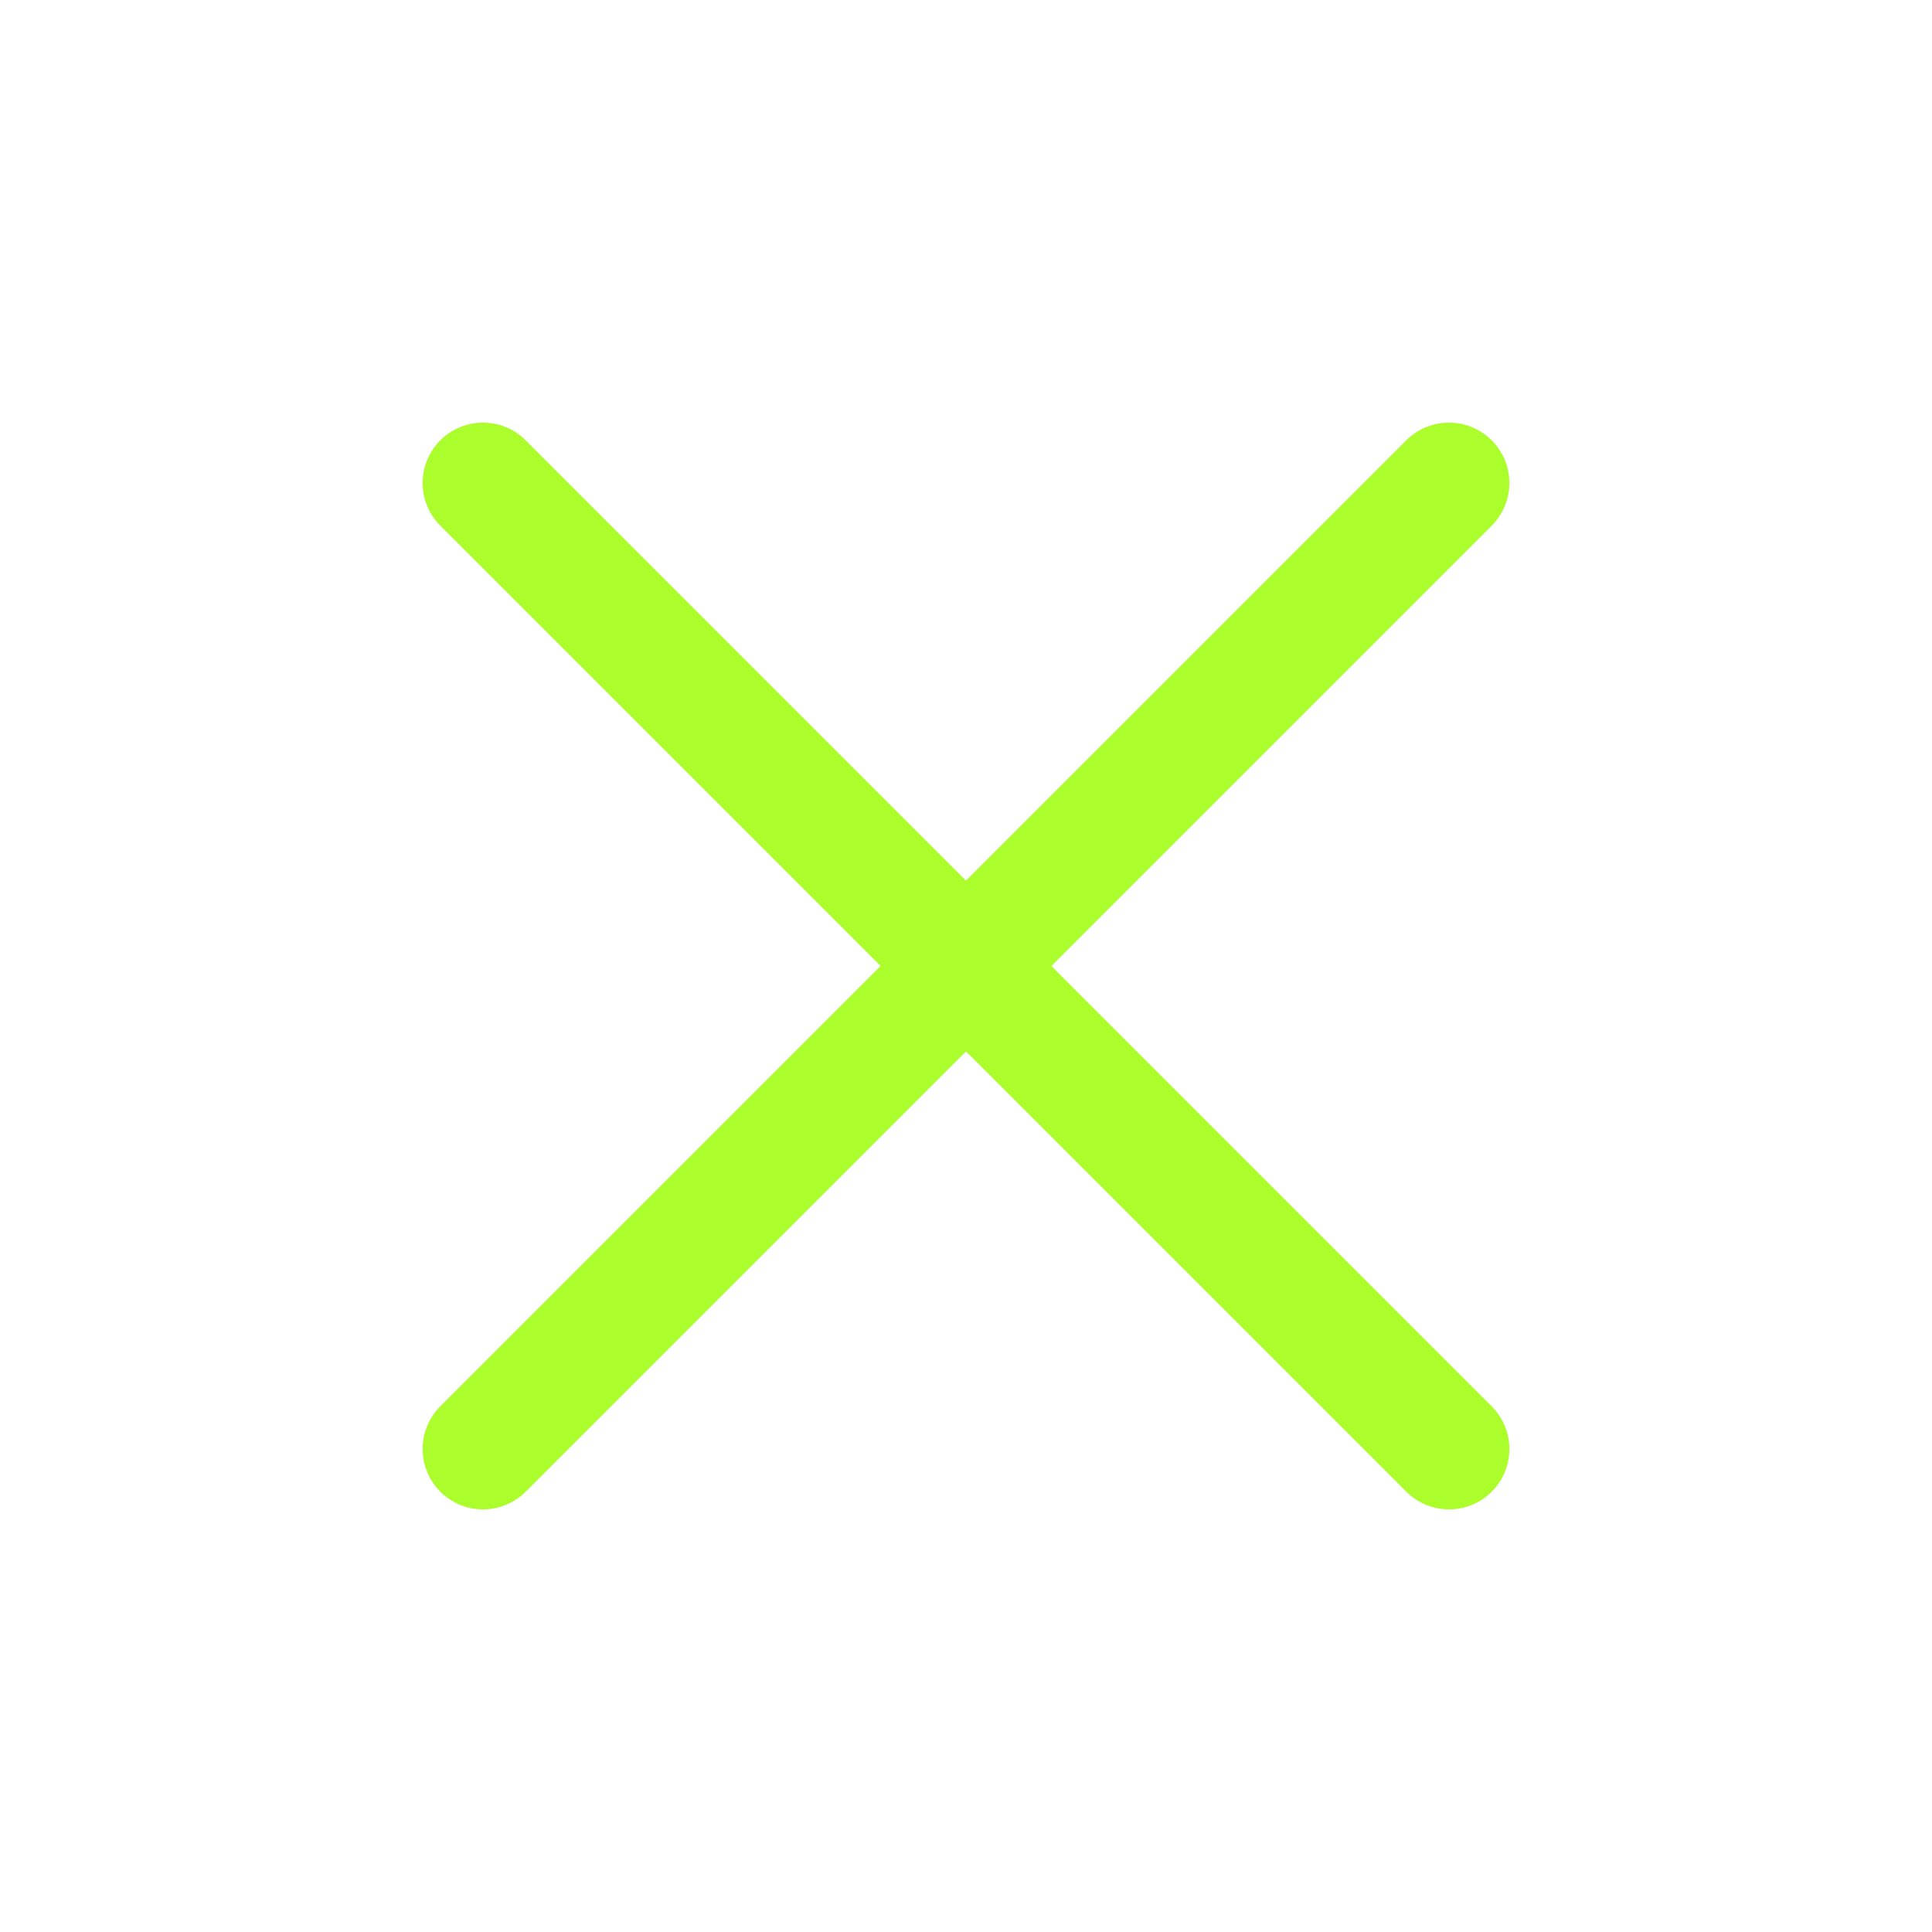
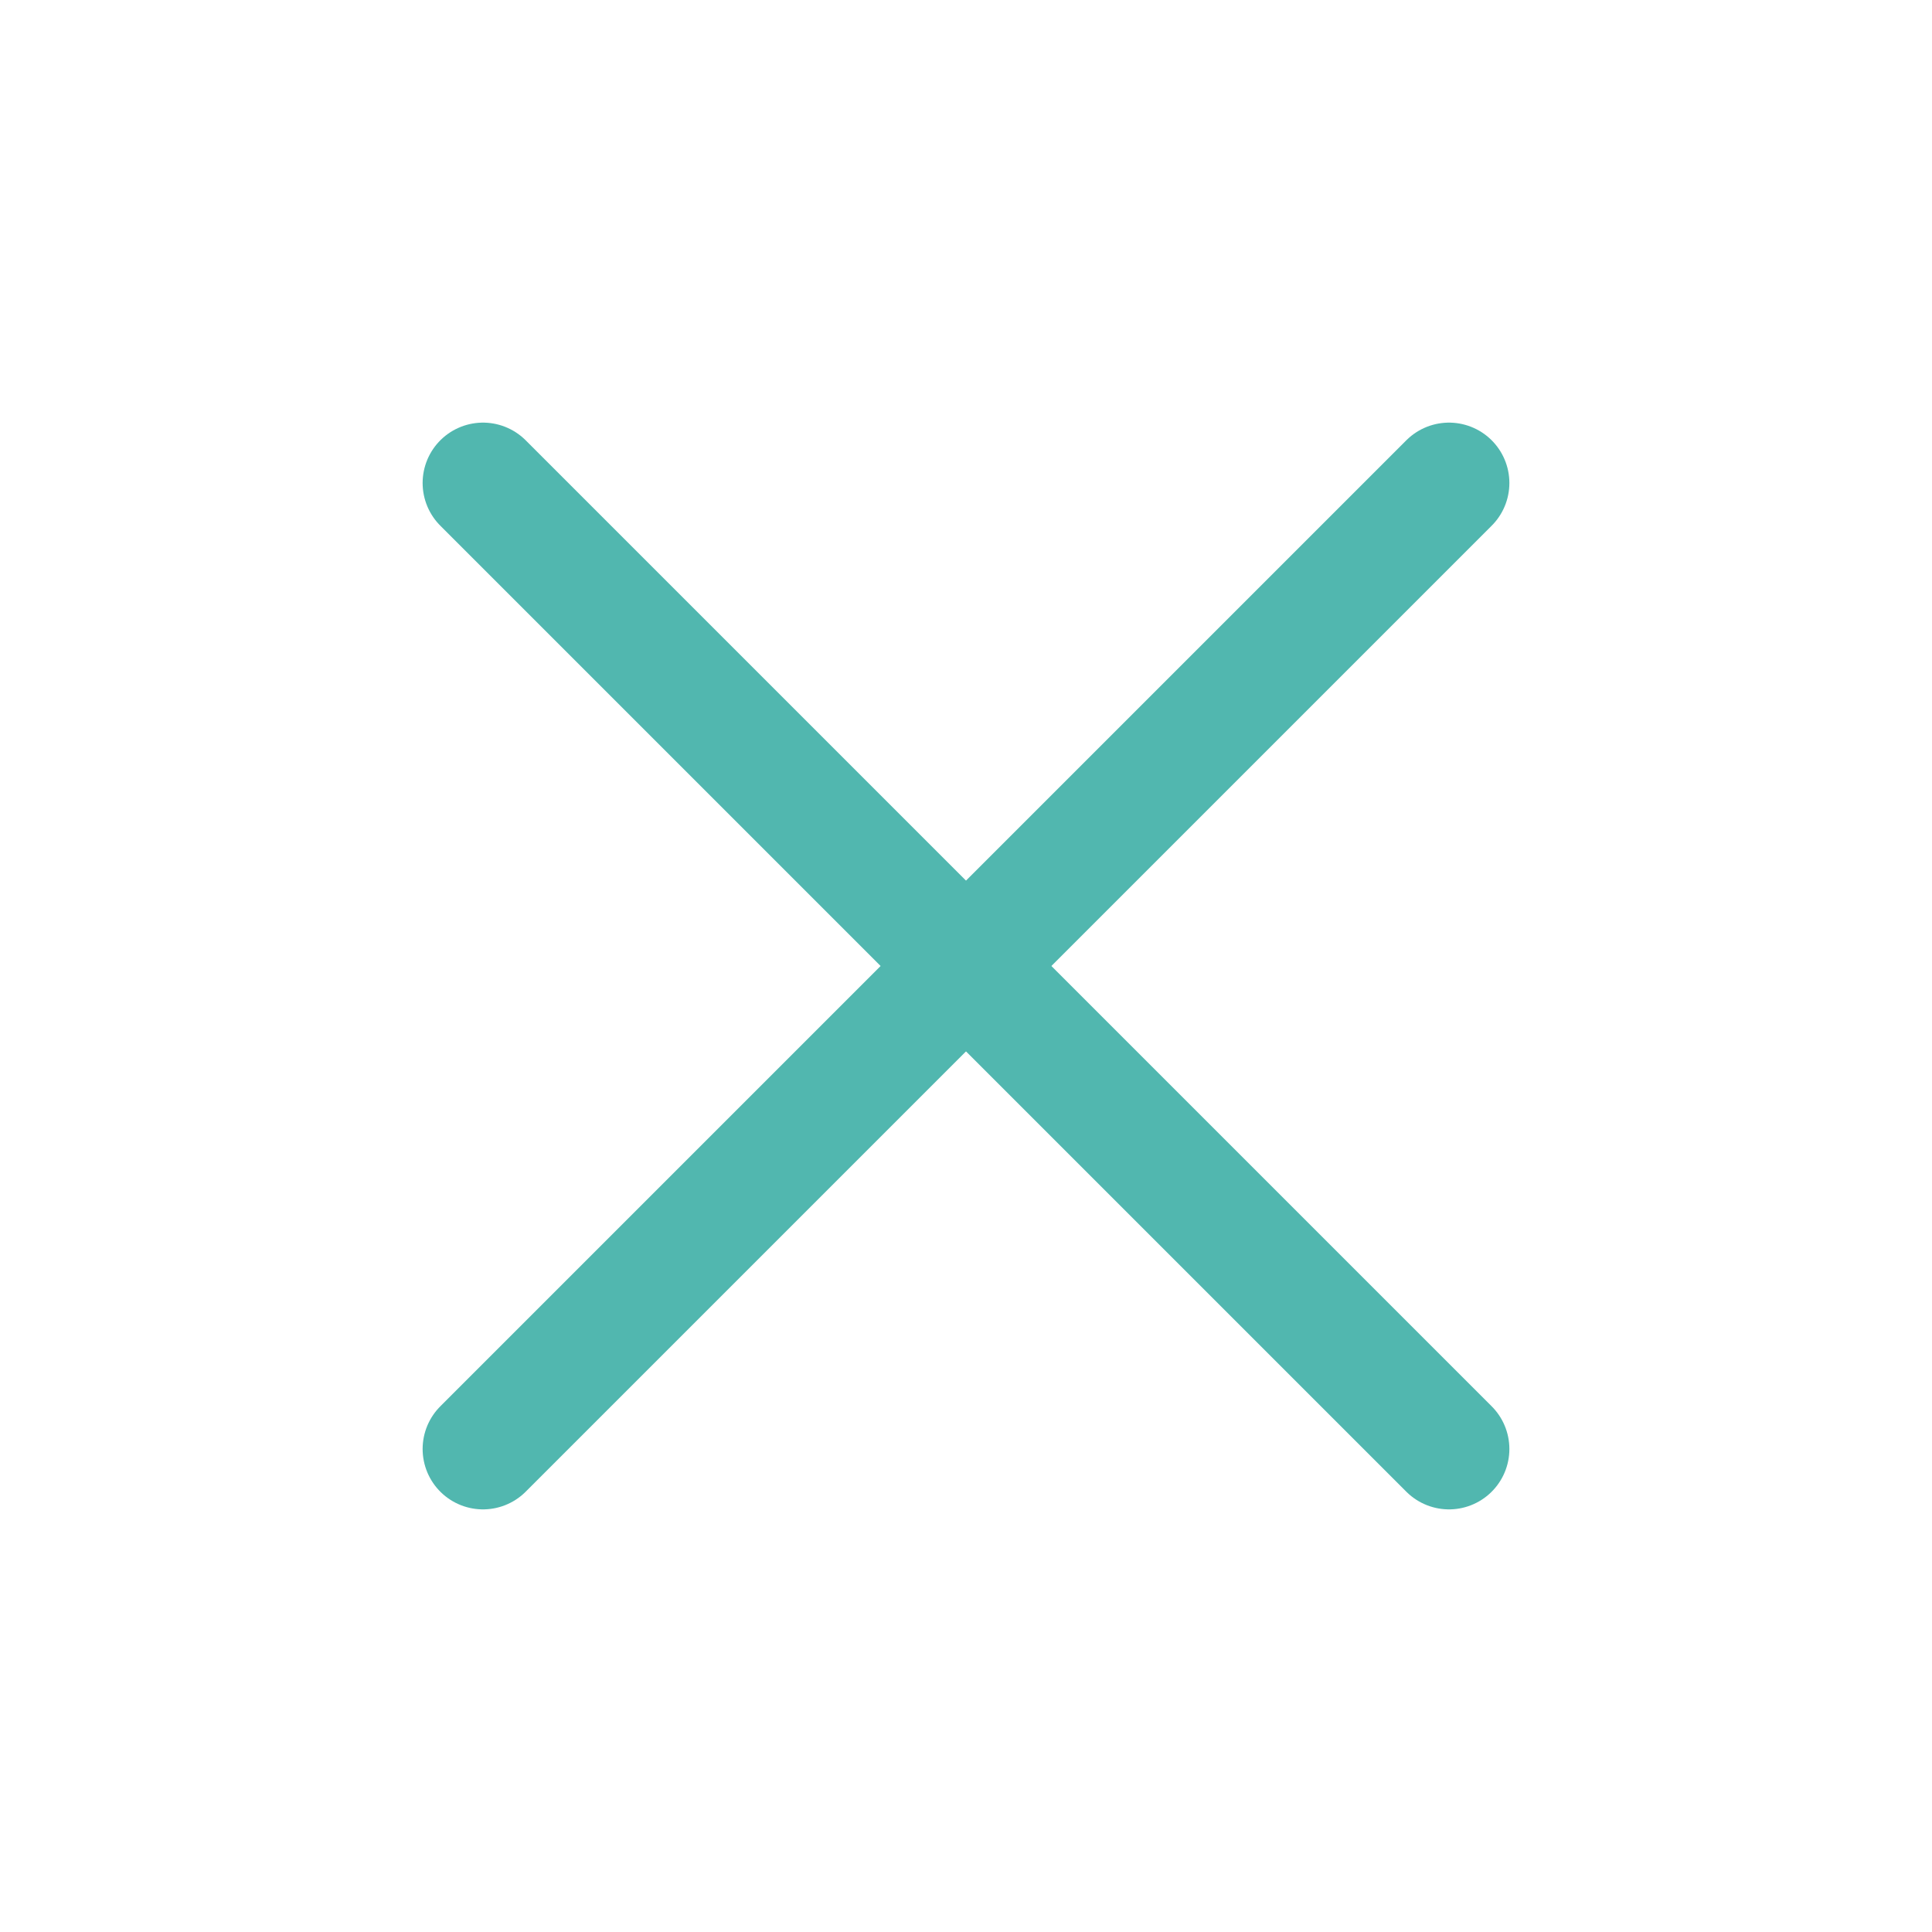
<svg xmlns="http://www.w3.org/2000/svg" width="24" height="24" viewBox="0 0 24 24" fill="none">
-   <path d="M18 6L6 18" stroke="#ABFE2C" stroke-width="1.5" stroke-linecap="round" stroke-linejoin="round" />
-   <path d="M6 6L18 18" stroke="#ABFE2C" stroke-width="1.5" stroke-linecap="round" stroke-linejoin="round" />
+   <path d="M18 6L6 18" stroke="#51B7AF" stroke-width="1.5" stroke-linecap="round" stroke-linejoin="round" />
+   <path d="M6 6L18 18" stroke="#51B7AF" stroke-width="1.5" stroke-linecap="round" stroke-linejoin="round" />
</svg>
